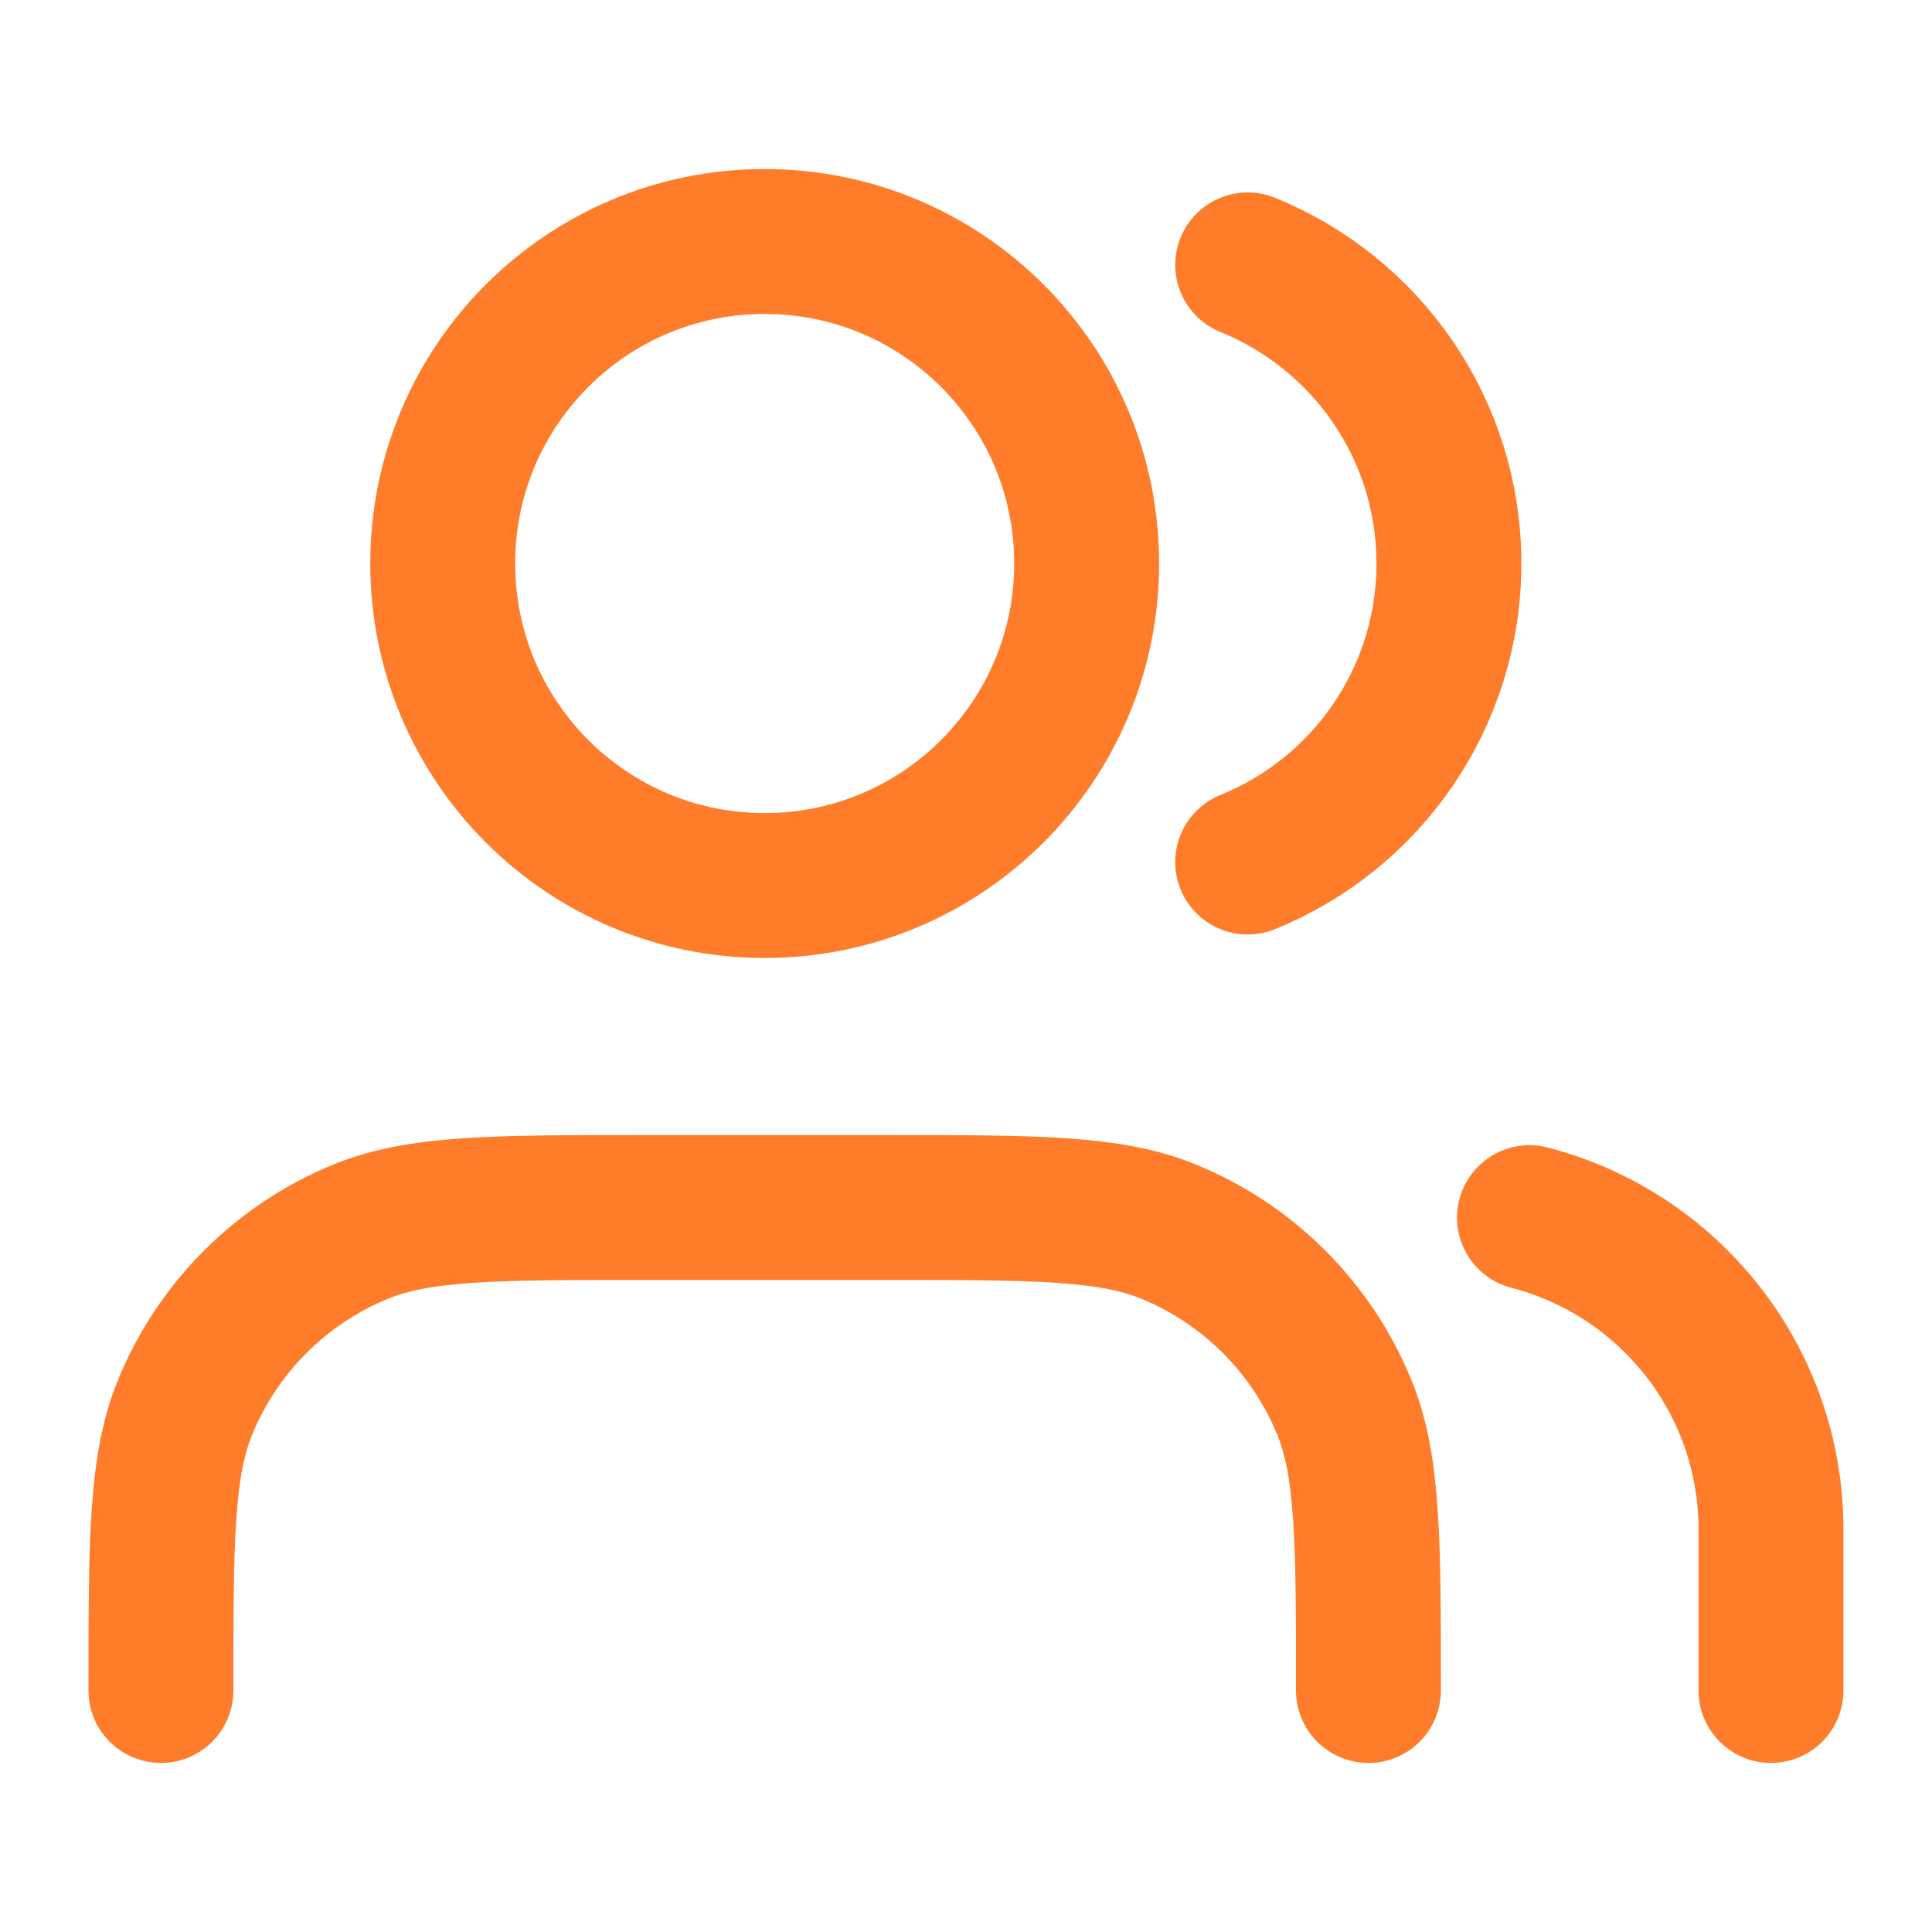
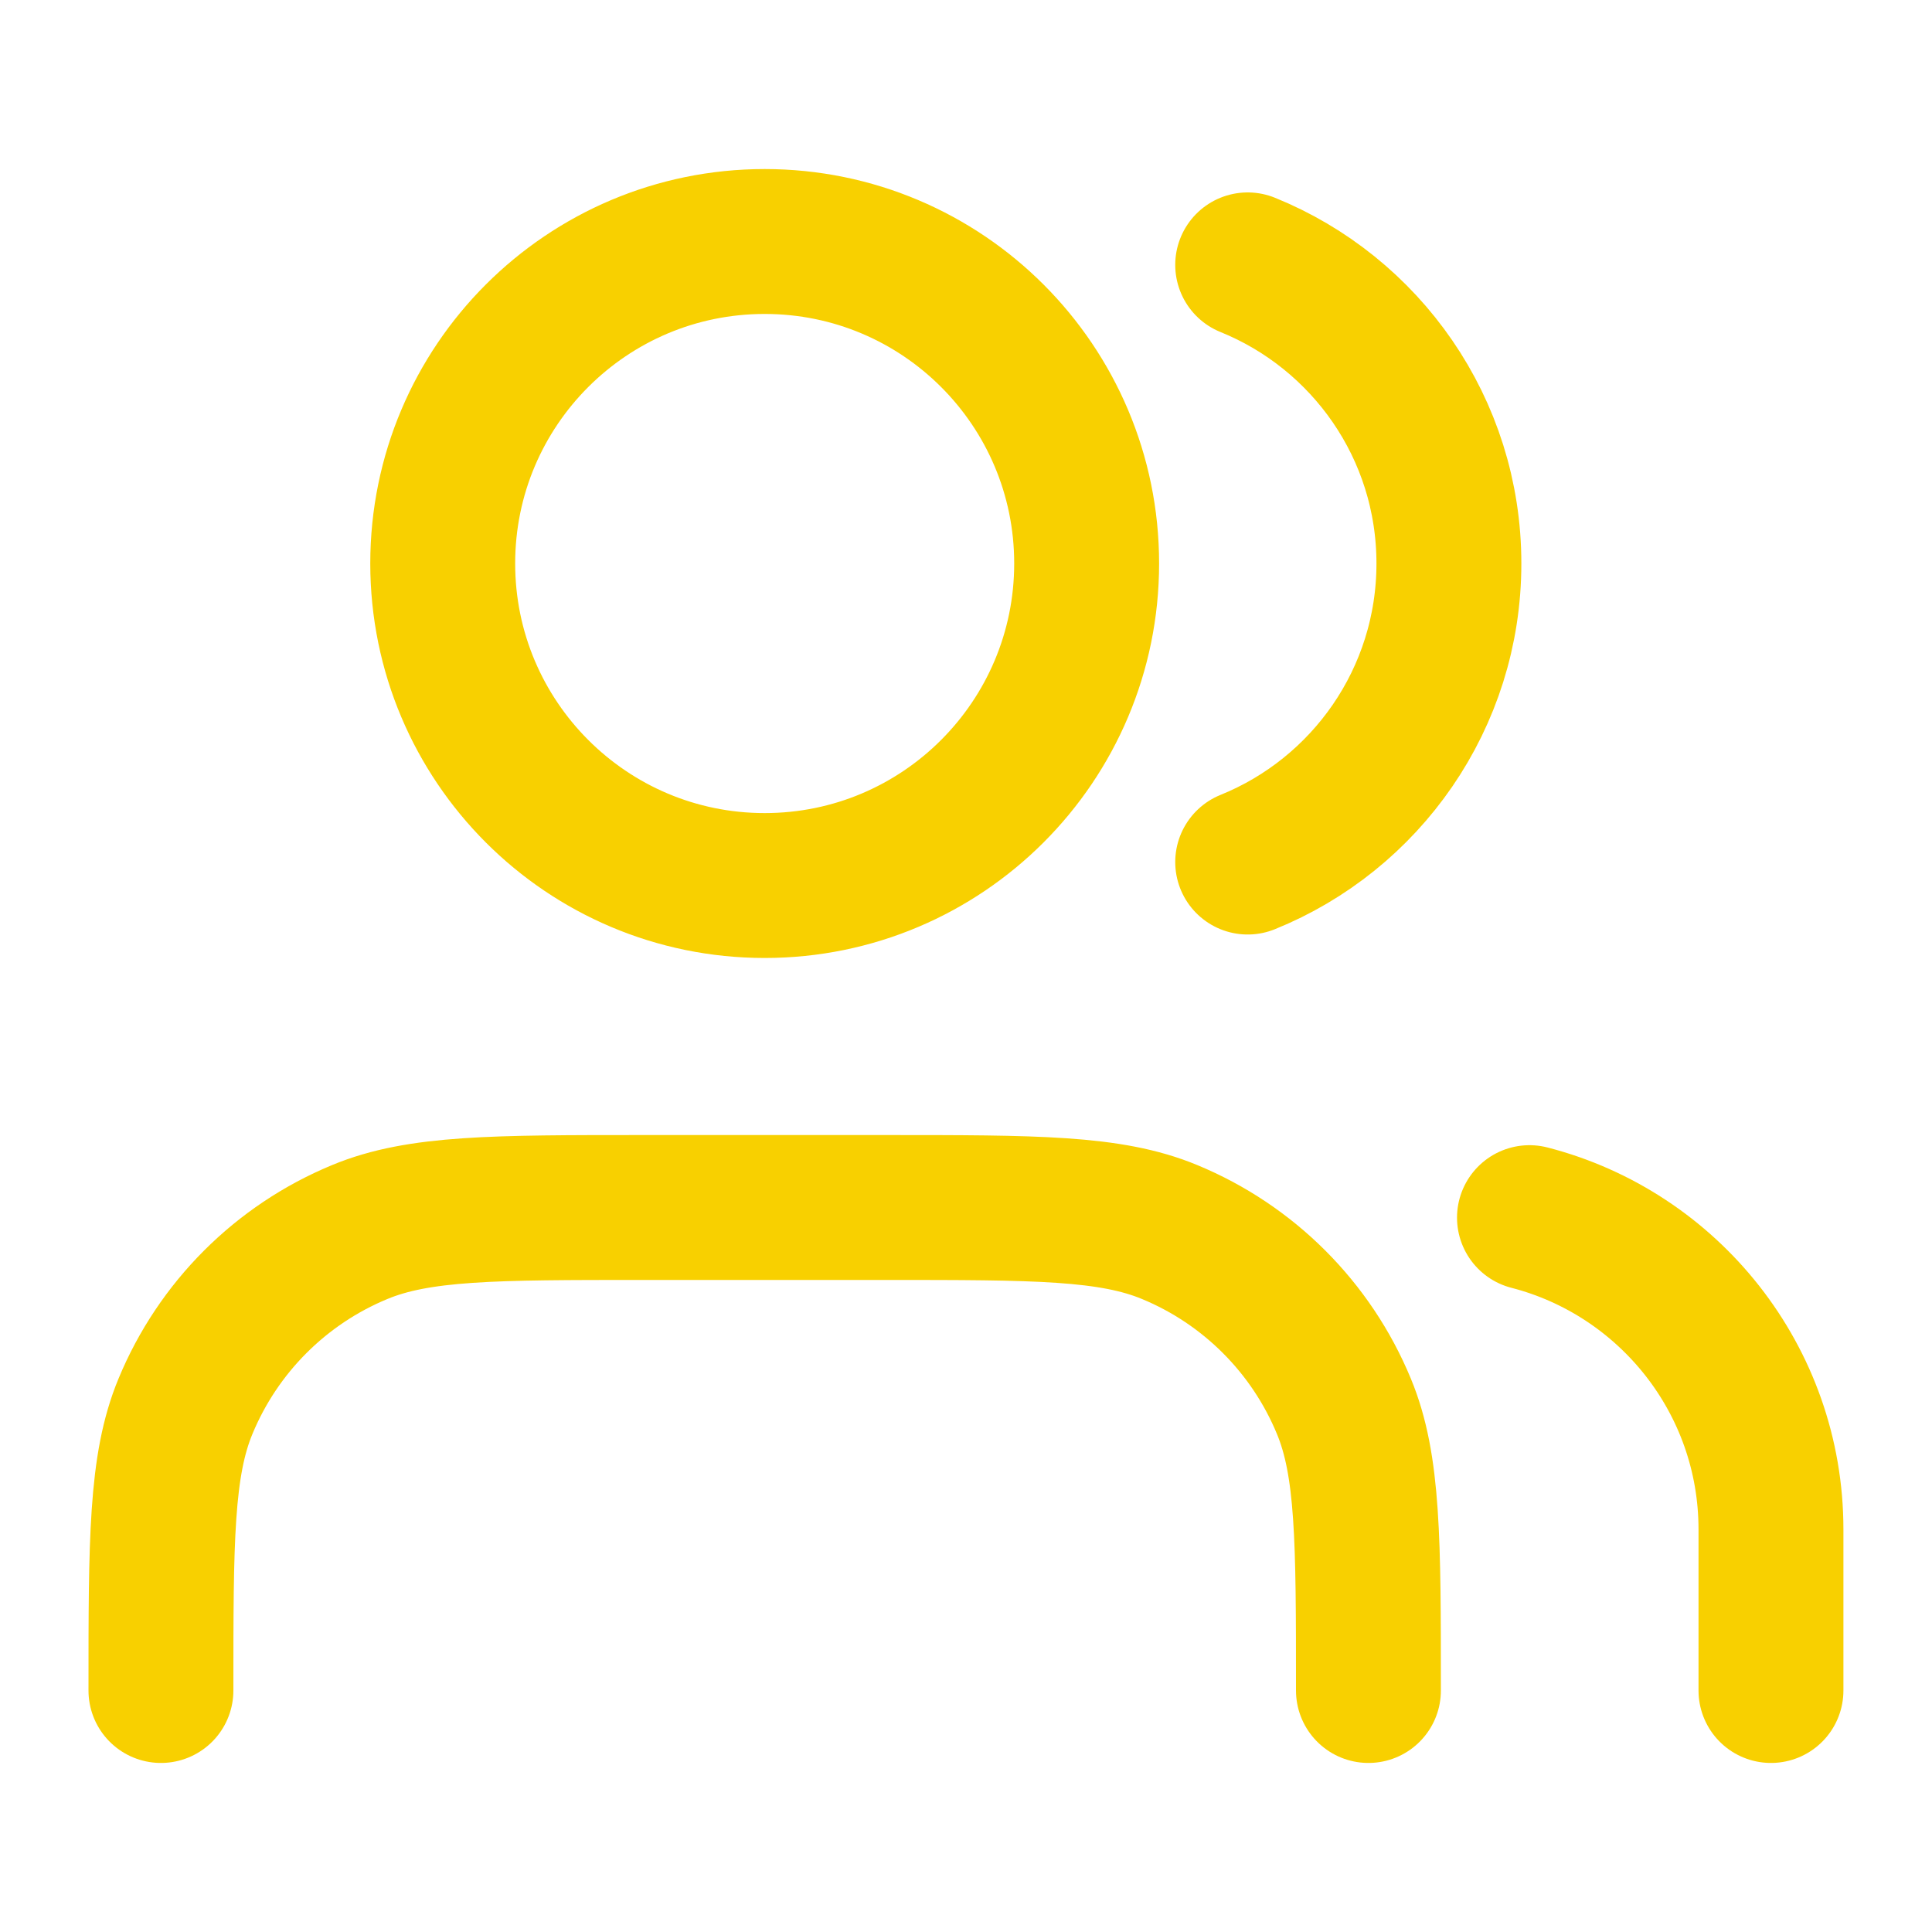
<svg xmlns="http://www.w3.org/2000/svg" width="20" height="20" viewBox="0 0 20 20" fill="none">
-   <path d="M18.333 17.5V15.833C18.333 14.28 17.27 12.975 15.833 12.605M12.916 2.742C14.138 3.237 14.999 4.434 14.999 5.833C14.999 7.232 14.138 8.43 12.916 8.924M14.166 17.5C14.166 15.947 14.166 15.17 13.912 14.558C13.574 13.741 12.925 13.092 12.108 12.754C11.496 12.5 10.719 12.5 9.166 12.5H6.666C5.113 12.5 4.336 12.5 3.724 12.754C2.907 13.092 2.258 13.741 1.92 14.558C1.666 15.17 1.666 15.947 1.666 17.5M11.249 5.833C11.249 7.674 9.757 9.167 7.916 9.167C6.075 9.167 4.583 7.674 4.583 5.833C4.583 3.992 6.075 2.5 7.916 2.5C9.757 2.5 11.249 3.992 11.249 5.833Z" stroke="#FF7C2A" stroke-width="1.5" stroke-linecap="round" stroke-linejoin="round" />
+   <path d="M18.333 17.5V15.833C18.333 14.28 17.27 12.975 15.833 12.605M12.916 2.742C14.138 3.237 14.999 4.434 14.999 5.833C14.999 7.232 14.138 8.43 12.916 8.924M14.166 17.5C14.166 15.947 14.166 15.17 13.912 14.558C13.574 13.741 12.925 13.092 12.108 12.754C11.496 12.5 10.719 12.5 9.166 12.5H6.666C5.113 12.5 4.336 12.5 3.724 12.754C2.907 13.092 2.258 13.741 1.92 14.558C1.666 15.17 1.666 15.947 1.666 17.5M11.249 5.833C11.249 7.674 9.757 9.167 7.916 9.167C6.075 9.167 4.583 7.674 4.583 5.833C4.583 3.992 6.075 2.5 7.916 2.5C9.757 2.5 11.249 3.992 11.249 5.833Z" stroke="#f8d000" stroke-width="1.5" stroke-linecap="round" stroke-linejoin="round" />
</svg>
